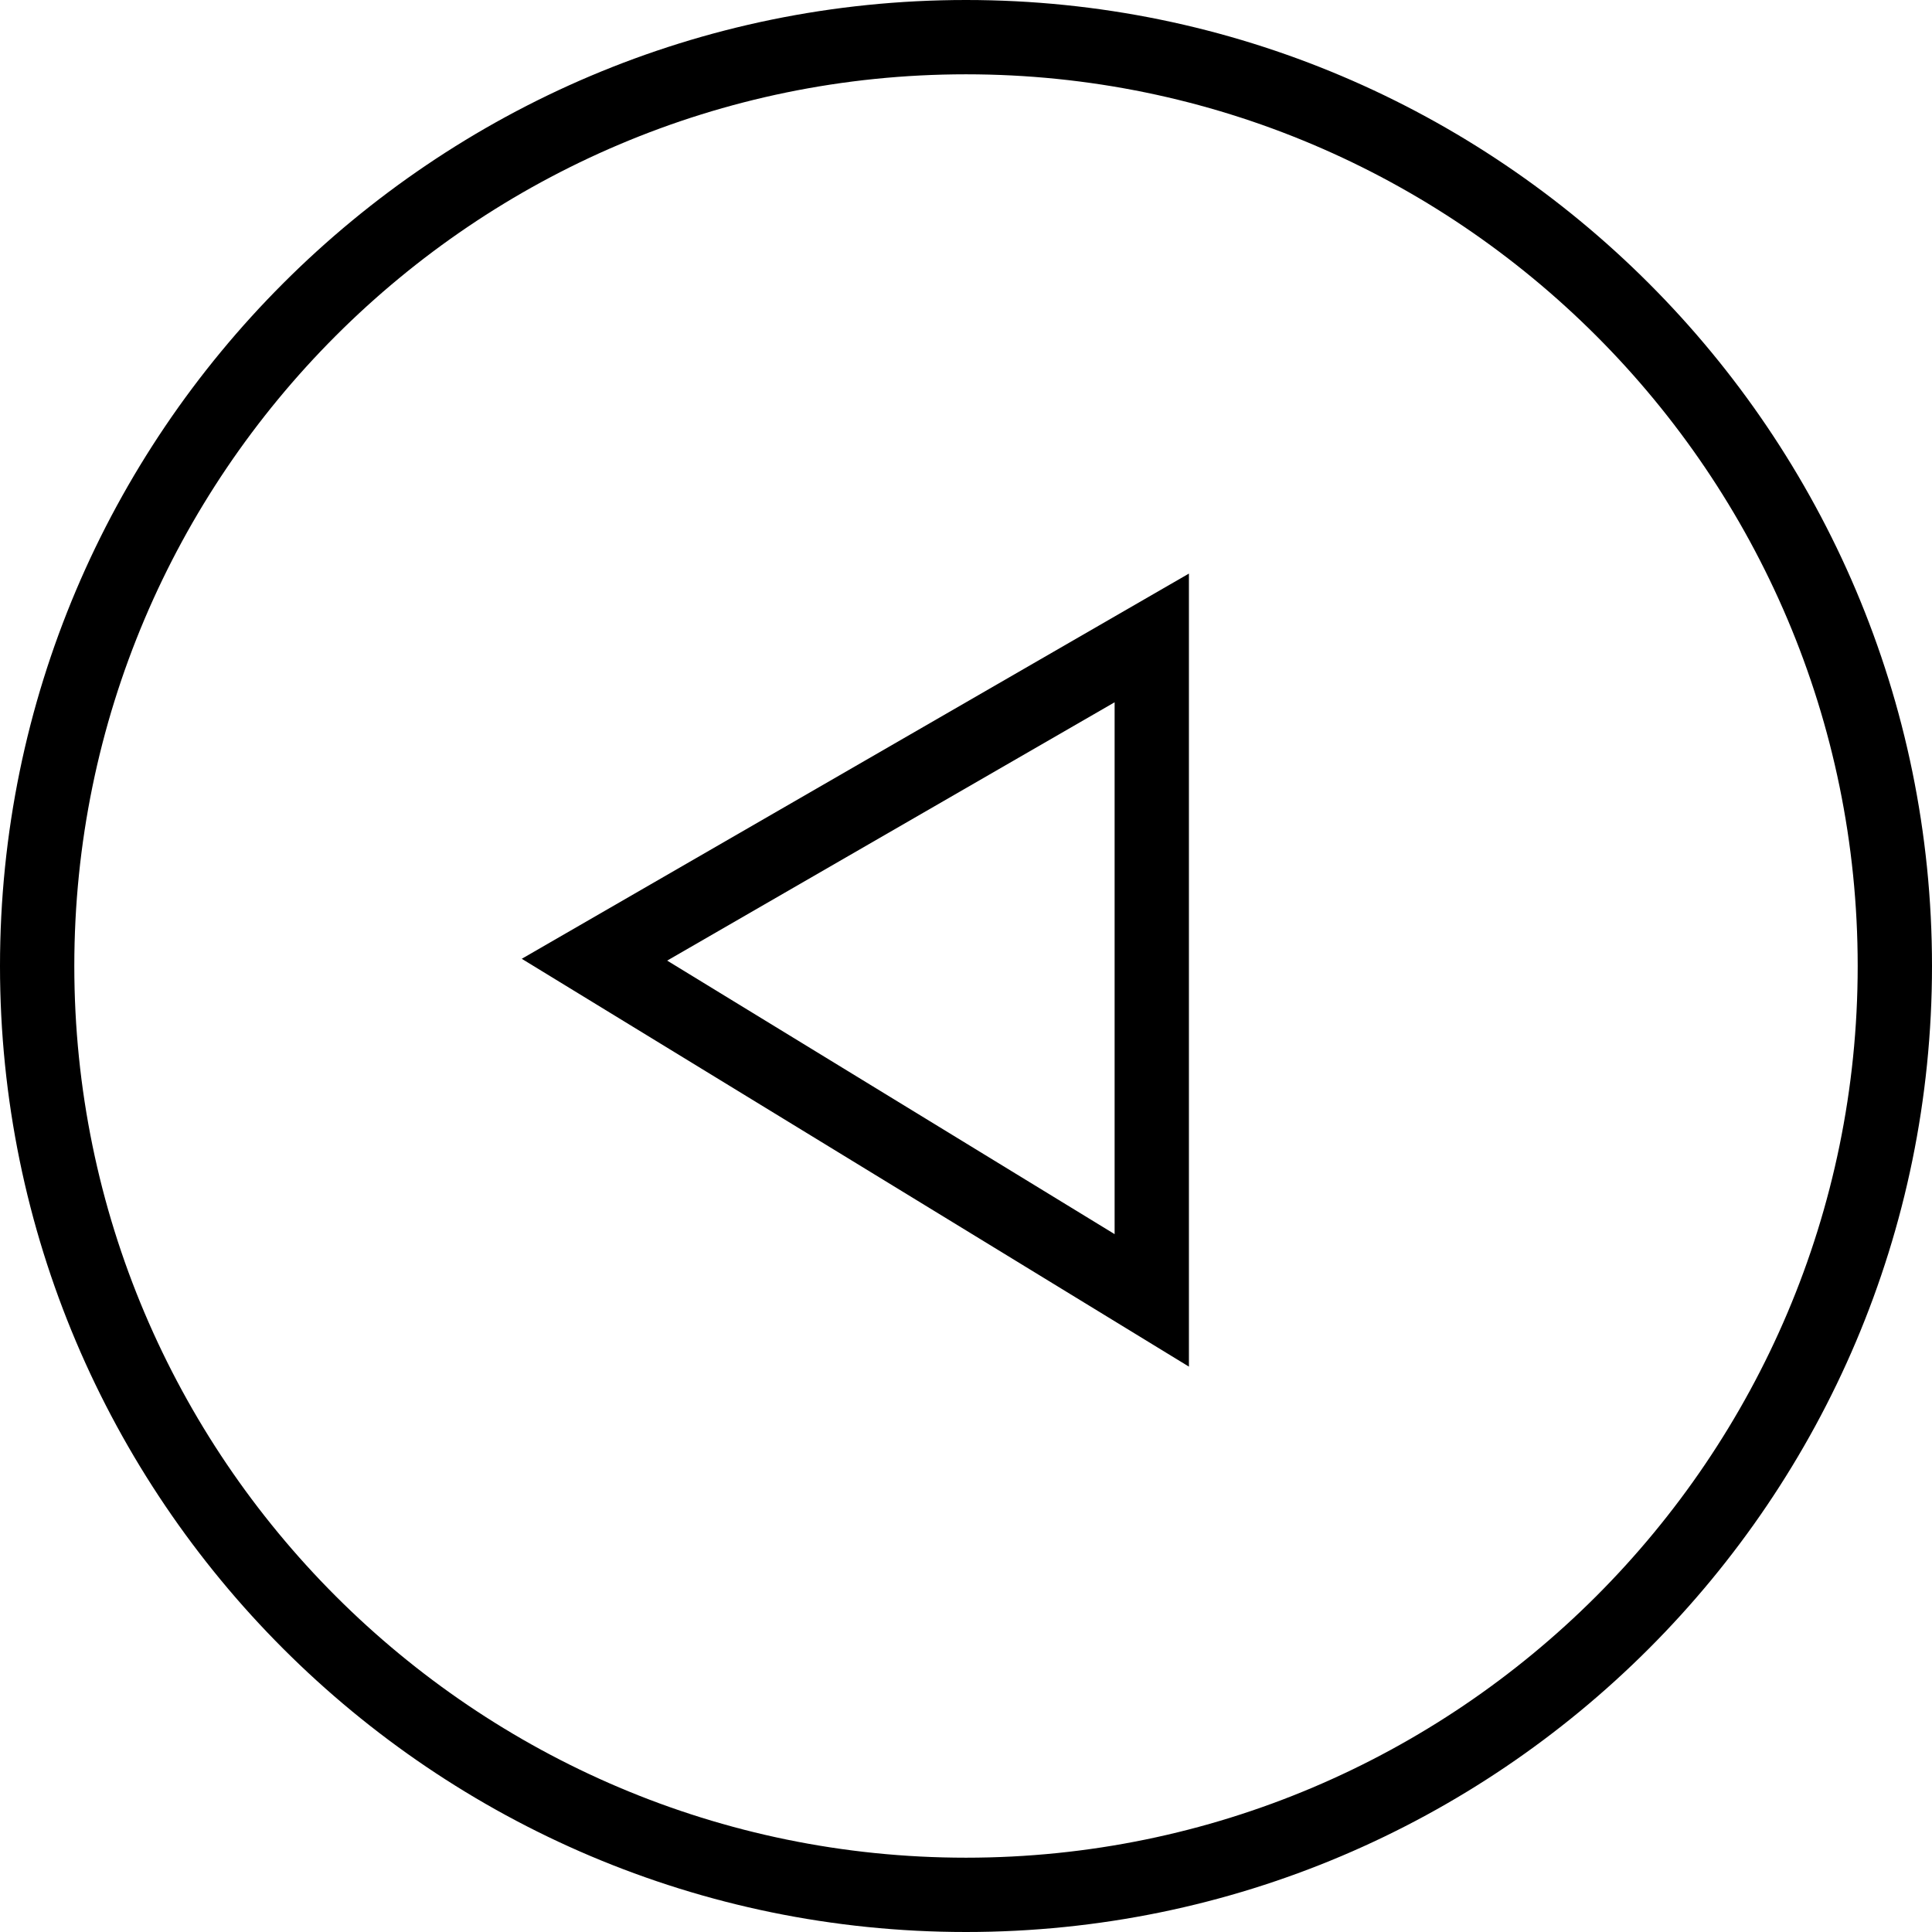
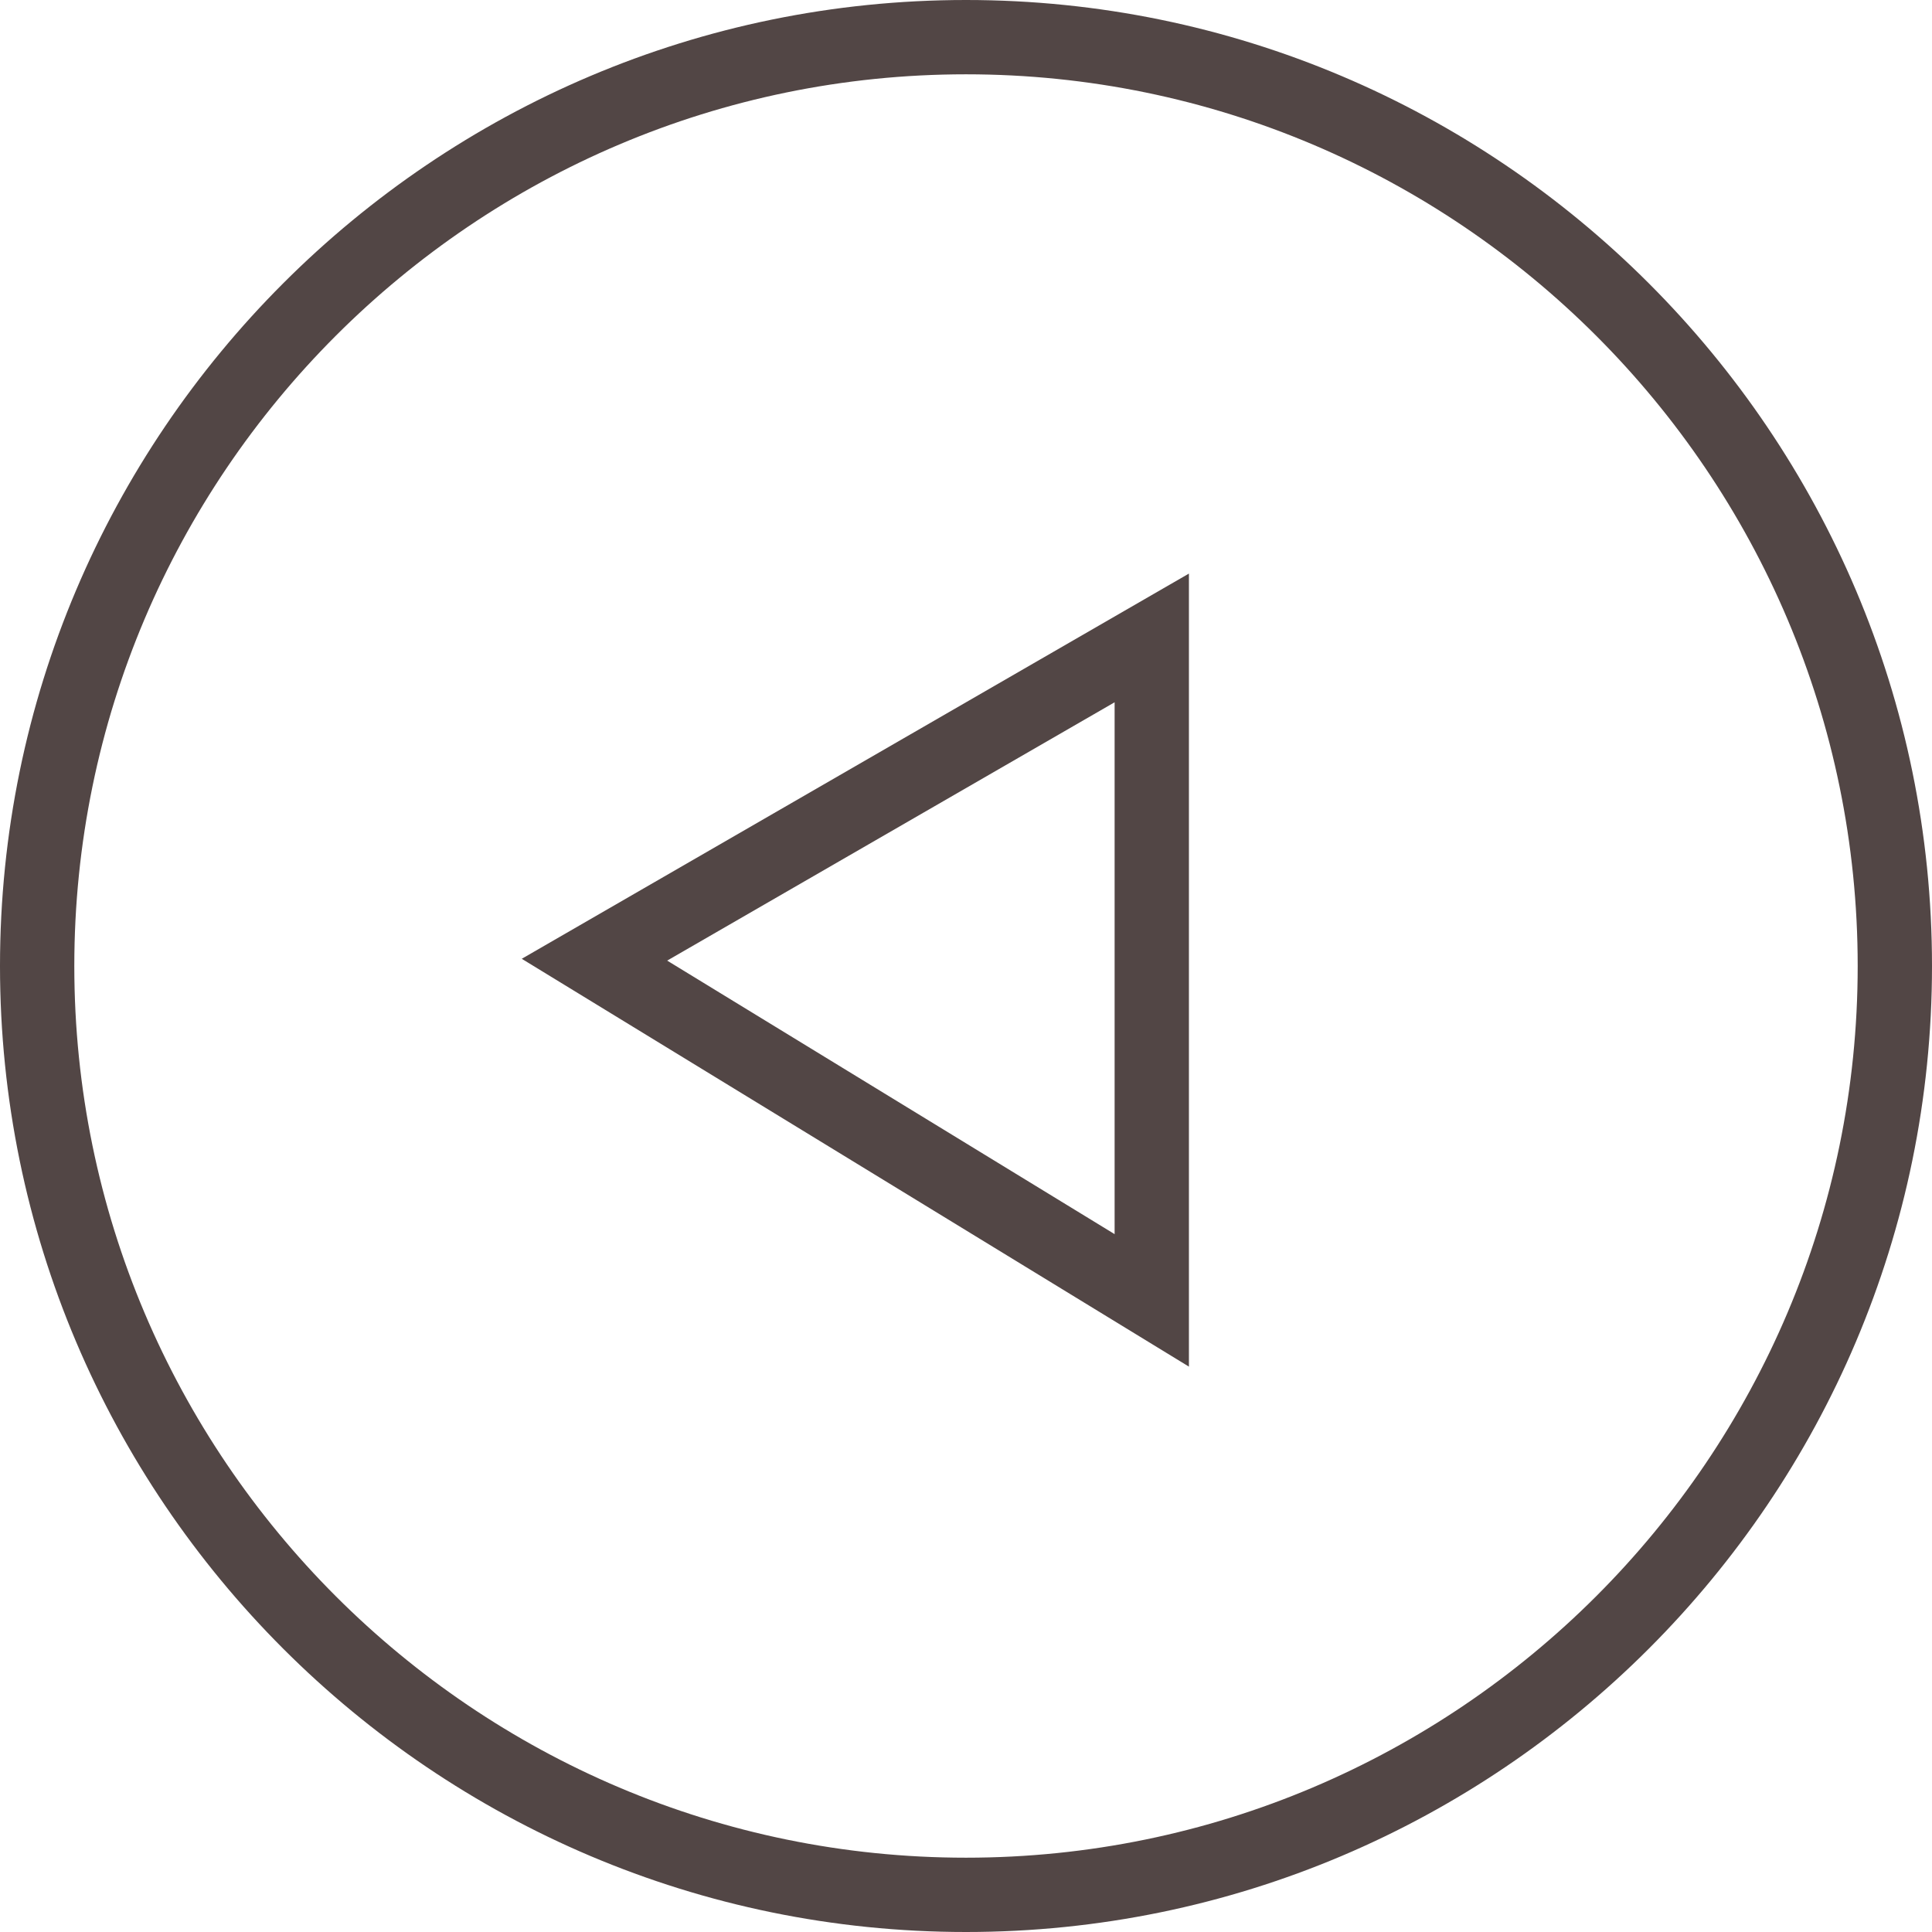
- <svg xmlns="http://www.w3.org/2000/svg" fill="#000000" height="24px" width="24px" version="1.1" id="Capa_1" viewBox="0 0 52 52" xml:space="preserve">
+ <svg xmlns="http://www.w3.org/2000/svg" fill="#524645" height="24px" width="24px" version="1.1" id="Capa_1" viewBox="0 0 52 52" xml:space="preserve">
  <g>
    <path d="M26,0C11.663,0,0,11.663,0,26s11.663,26,26,26s26-11.663,26-26S40.337,0,26,0z M26,50C12.767,50,2,39.233,2,26   S12.767,2,26,2s24,10.767,24,24S39.233,50,26,50z" />
    <path d="M32,36.783V15.438L14.043,25.806L32,36.783z M30,33.217l-12.043-7.362L30,18.902V33.217z" />
  </g>
</svg>
